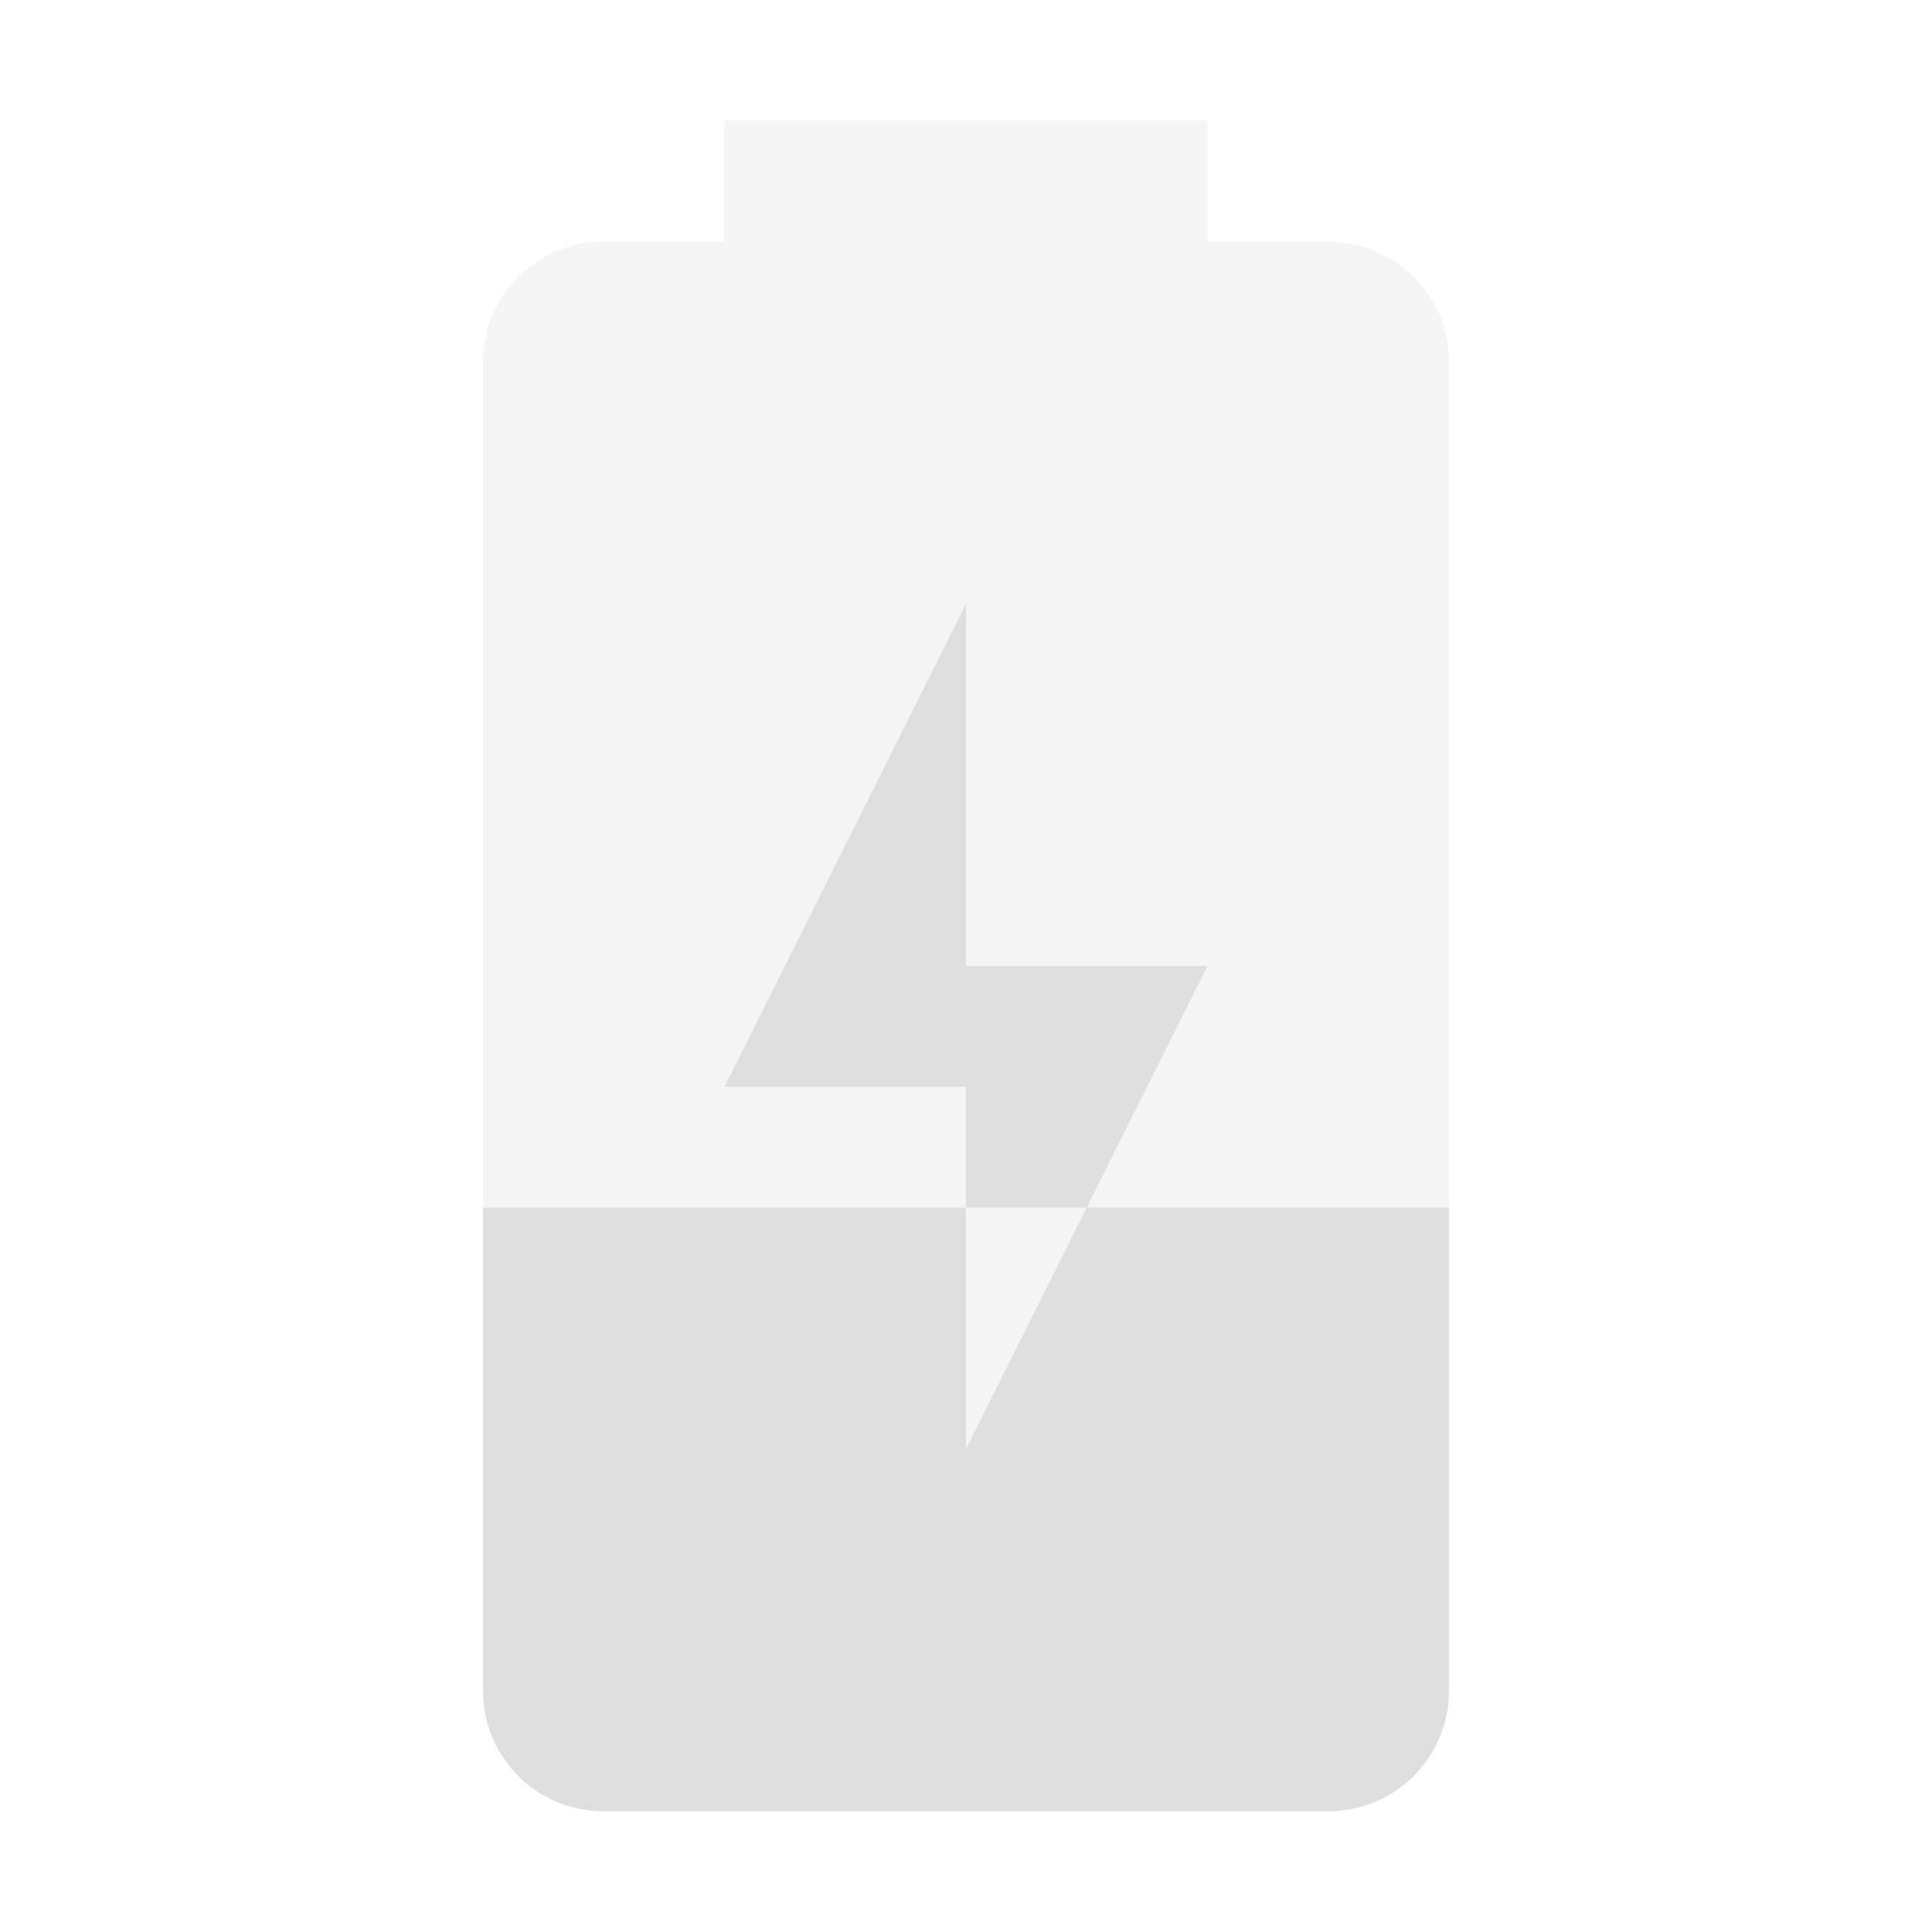
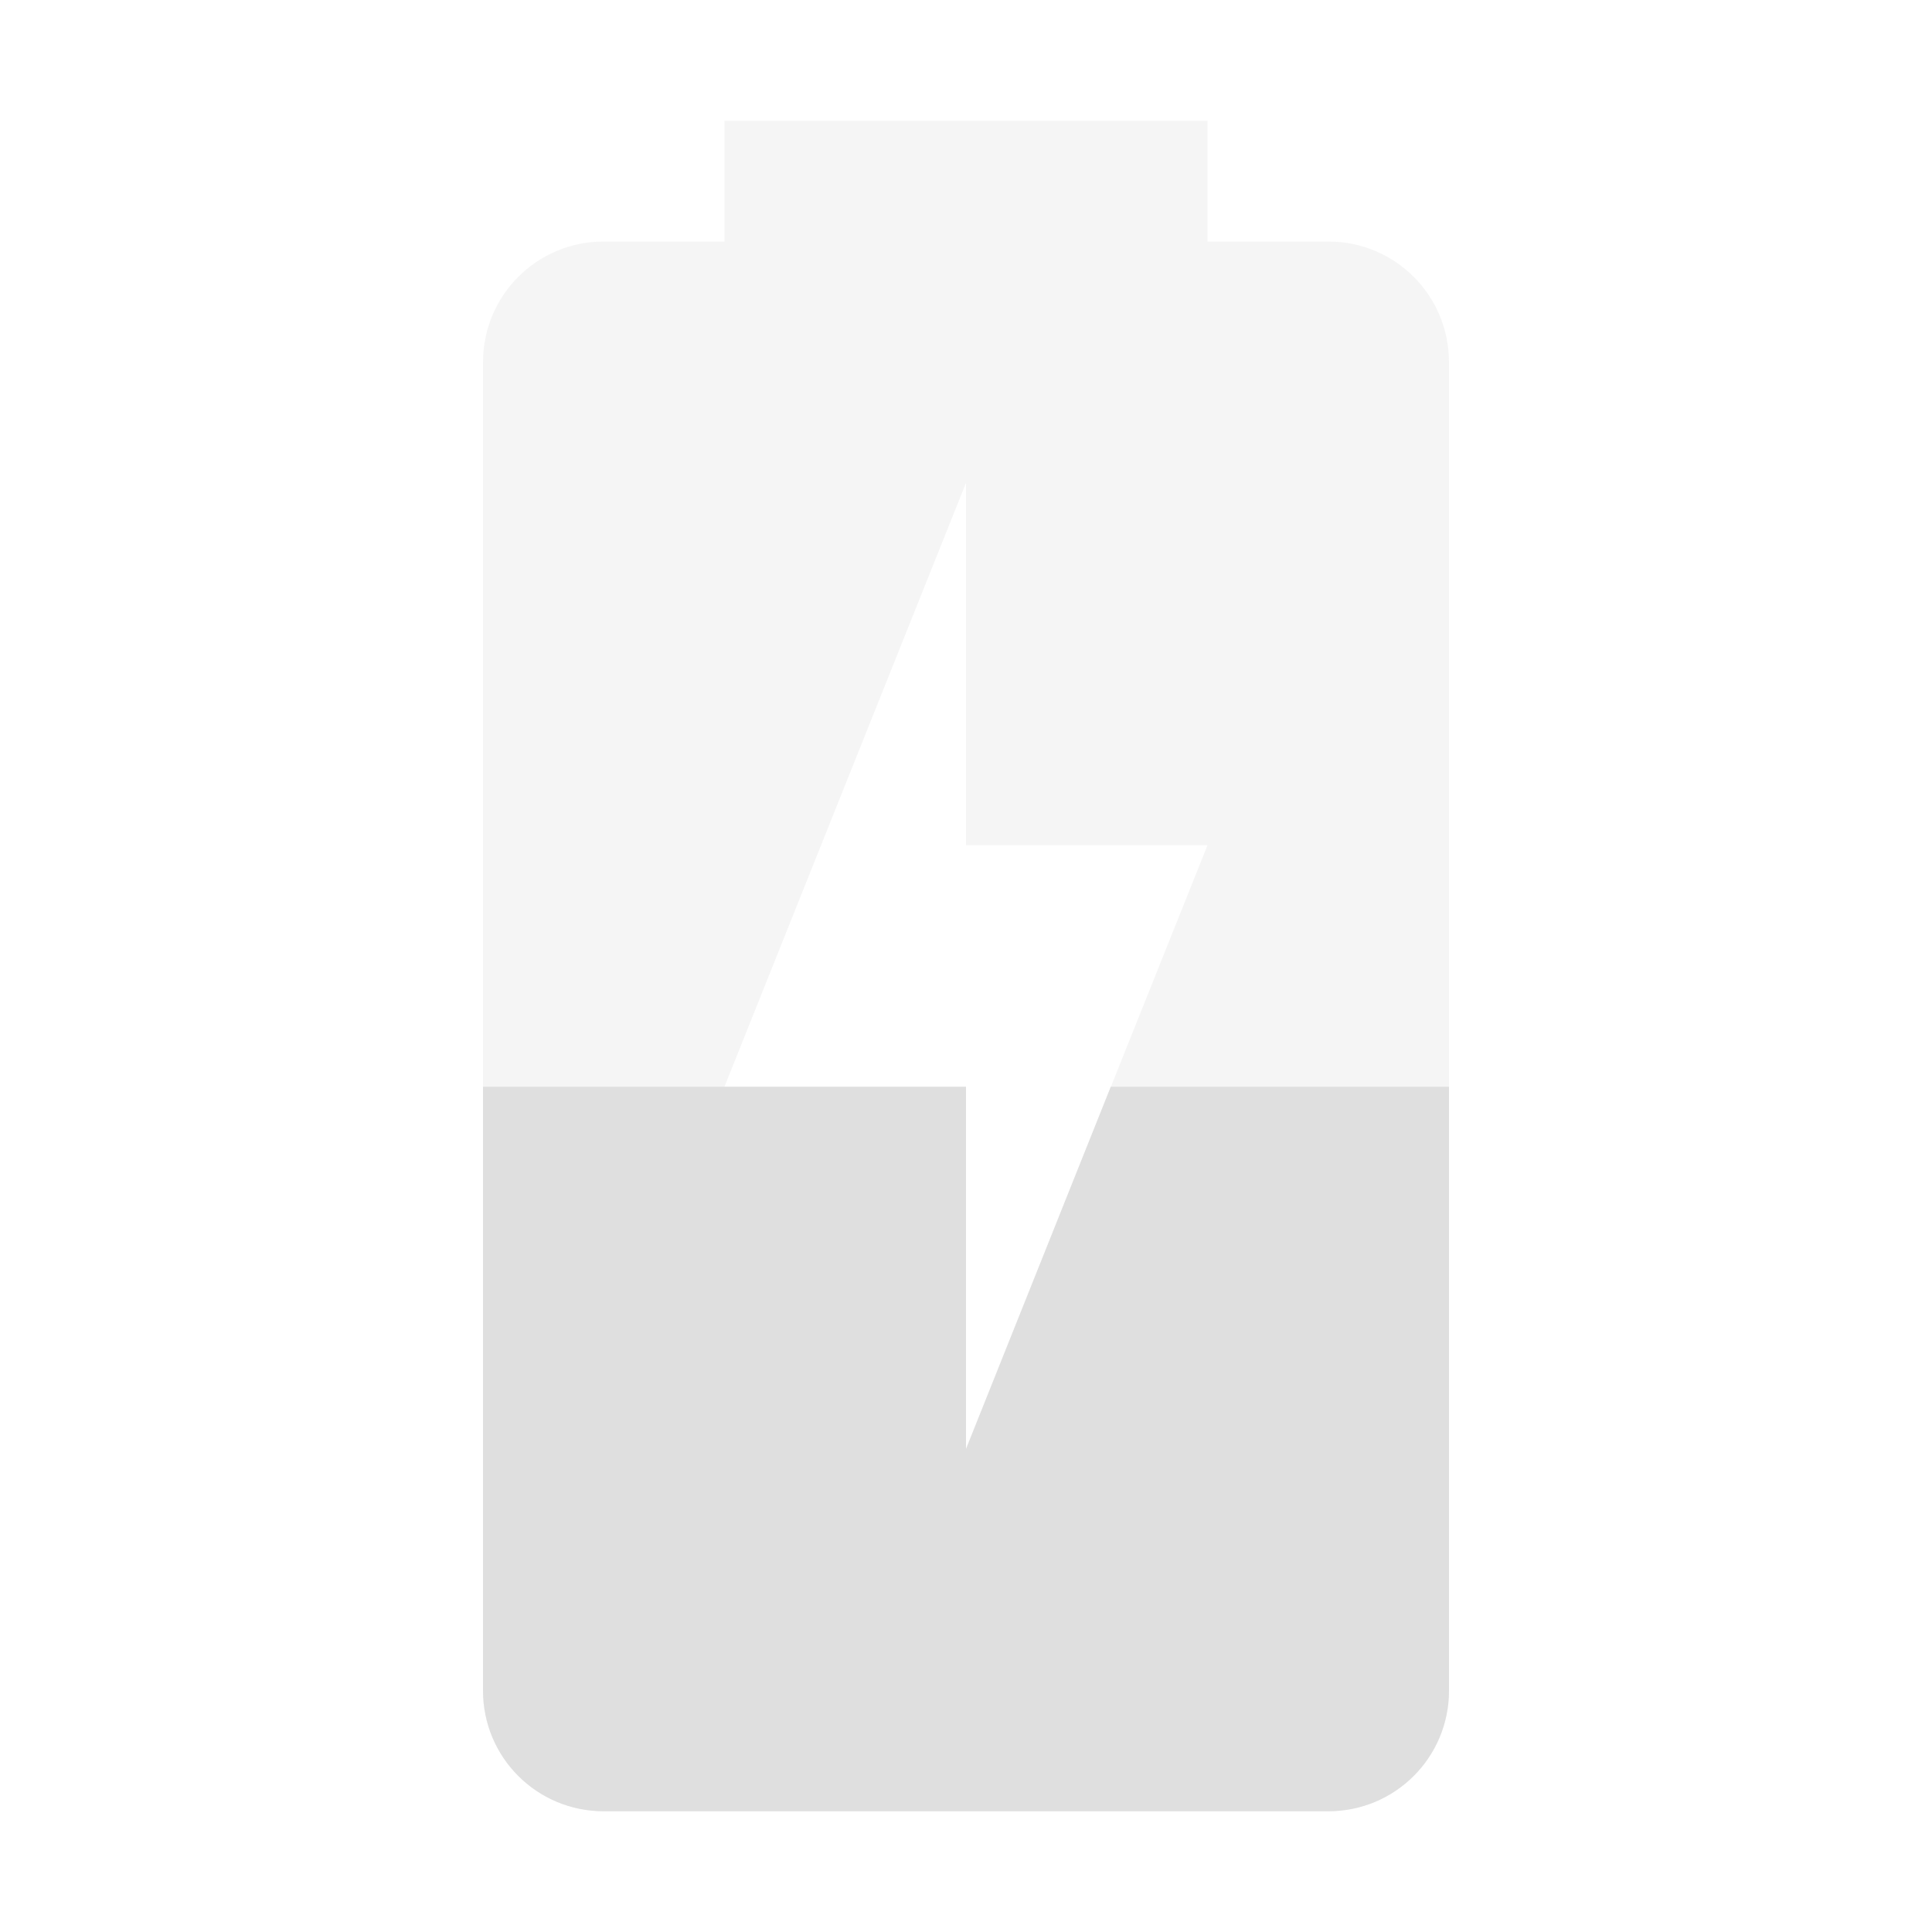
<svg xmlns="http://www.w3.org/2000/svg" width="16" height="16" viewBox="0 0 16 16" version="1.1" id="svg5">
  <defs id="defs2" />
-   <path id="rect788" style="fill:#dfdfdf;stroke-width:3;stroke-linecap:round;stroke-linejoin:round;fill-opacity:1;opacity:0.3" d="M 6 1 L 6 2 L 5 2 C 4.446 2 4 2.446 4 3 L 4 14 C 4 14.554 4.446 15 5 15 L 11 15 C 11.554 15 12 14.554 12 14 L 12 3 C 12 2.446 11.554 2 11 2 L 10 2 L 10 1 L 6 1 z " />
-   <path id="rect900" style="fill:#dfdfdf;fill-opacity:1;stroke-width:3;stroke-linecap:round;stroke-linejoin:round" d="M 8 5 L 6 9 L 8 9 L 8 10 L 9 10 L 10 8 L 8 8 L 8 5 z M 9 10 L 8 12 L 8 10 L 4 10 L 4 14 C 4 14.554 4.446 15 5 15 L 11 15 C 11.554 15 12 14.554 12 14 L 12 10 L 9 10 z " />
+   <path id="rect788" style="fill:#dfdfdf;stroke-width:3;stroke-linecap:round;stroke-linejoin:round;fill-opacity:1;opacity:0.3" d="M 6 1 L 6 2 L 5 2 C 4.446 2 4 2.446 4 3 L 4 14 C 4 14.554 4.446 15 5 15 L 11 15 C 11.554 15 12 14.554 12 14 L 12 3 C 12 2.446 11.554 2 11 2 L 10 2 L 10 1 L 6 1 z M 8 4 L 8 7 L 10 7 L 8 12 L 8 9 L 6 9 L 8 4 z " />
+   <path id="rect900" style="fill:#dfdfdf;stroke-width:3;stroke-linecap:round;stroke-linejoin:round;fill-opacity:1" d="M 4 9 L 4 14 C 4 14.554 4.446 15 5 15 L 11 15 C 11.554 15 12 14.554 12 14 L 12 9 L 9.199 9 L 8 12 L 8 9 L 6 9 L 4 9 z " />
</svg>
